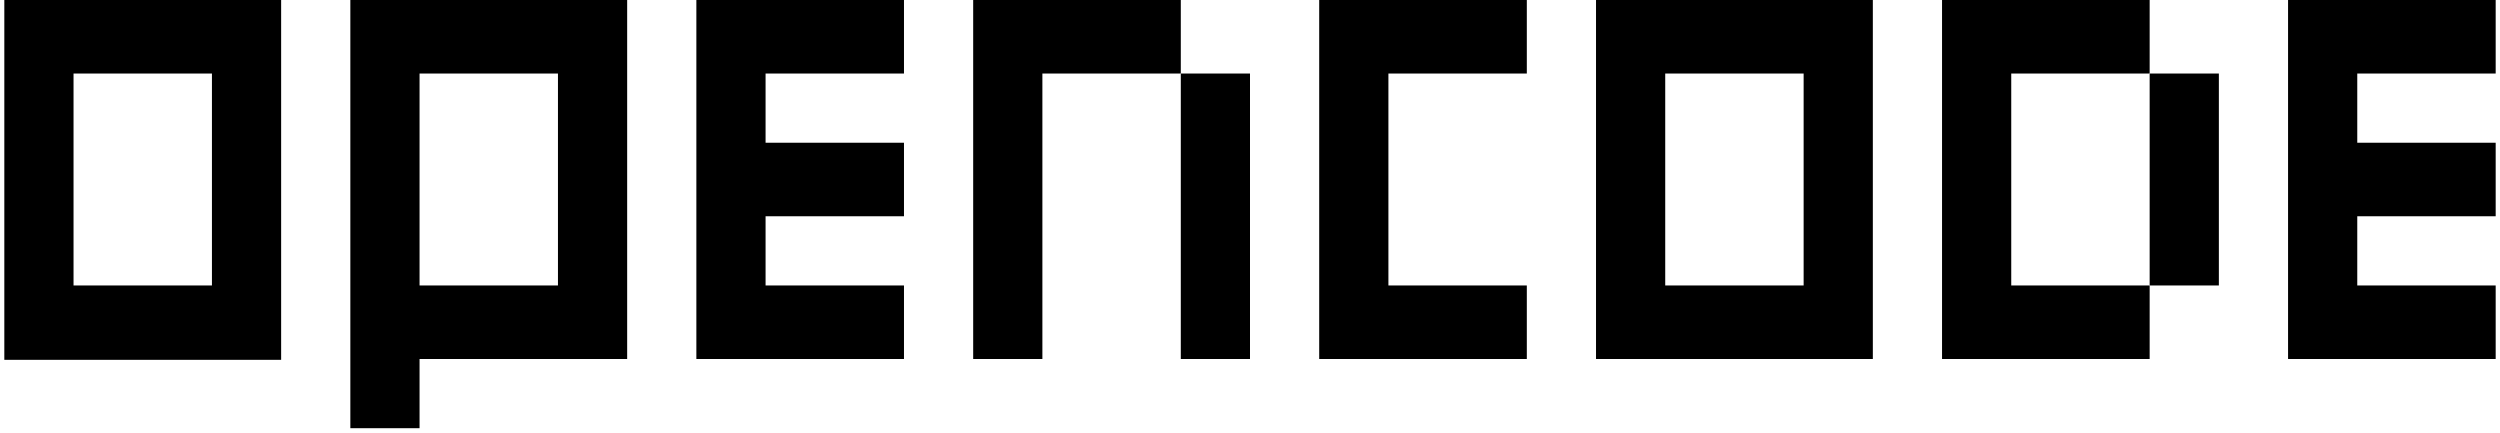
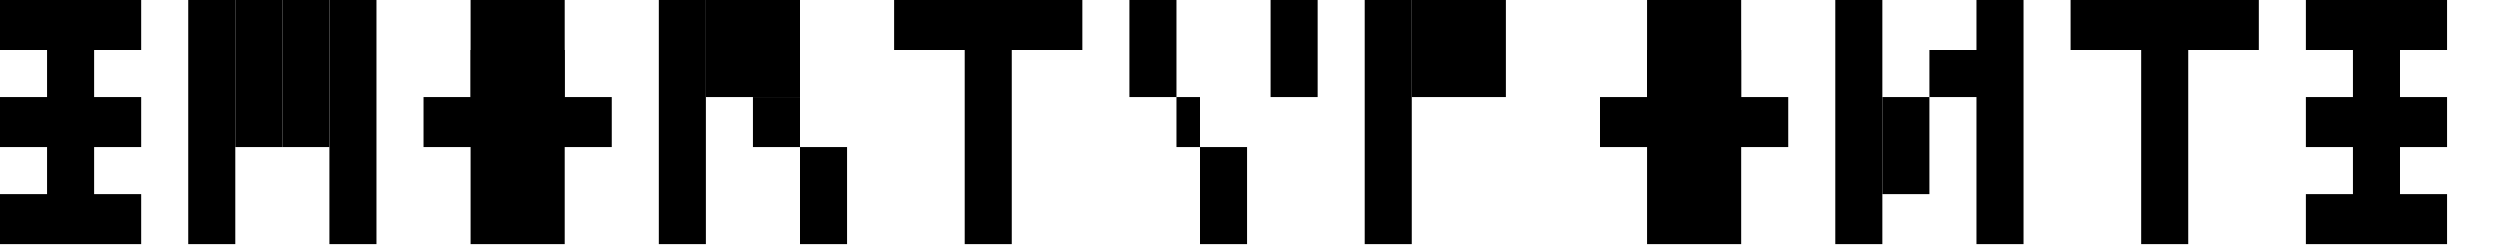
- <svg xmlns="http://www.w3.org/2000/svg" width="289" height="50" viewBox="0 0 289 50" fill="none">
-   <path d="M264.5 0H288.5V8.5H272.5V16.5H288.5V25H272.5V33H288.5V41.5H264.5V0Z" fill="black" />
-   <path d="M248.5 0H224.5V41.5H248.5V33H232.5V8.5H248.5V0Z" fill="black" />
-   <path d="M256.5 8.5H248.5V33H256.5V8.5Z" fill="black" />
-   <path fill-rule="evenodd" clip-rule="evenodd" d="M184.5 0H216.5V41.5H184.5V0ZM208.5 8.5H192.5V33H208.5V8.5Z" fill="black" />
-   <path d="M144.5 8.5H136.5V41.5H144.5V8.5Z" fill="black" />
-   <path d="M136.5 0H112.5V41.5H120.5V8.5H136.5V0Z" fill="black" />
-   <path d="M80.5 0H104.5V8.5H88.5V16.5H104.5V25H88.5V33H104.5V41.5H80.5V0Z" fill="black" />
-   <path fill-rule="evenodd" clip-rule="evenodd" d="M40.5 0H72.5V41.5H48.5V49.5H40.5V0ZM64.5 8.5H48.5V33H64.5V8.5Z" fill="black" />
-   <path fill-rule="evenodd" clip-rule="evenodd" d="M0.5 0H32.5V41.596H0.5V0ZM24.5 8.5H8.5V33H24.5V8.5Z" fill="black" />
-   <path d="M152.5 0H176.5V8.5H160.5V33H176.5V41.5H152.5V0Z" fill="black" />
+ <svg xmlns="http://www.w3.org/2000/svg" width="425" height="42" viewBox="0 0 425 42" fill="none">
+   <path d="M0 0H24V8.5H8V16.5H24V25H8V33H24V41.5H0V33H16V25H0V16.5H16V8.5H0V0Z" fill="black" />
+   <path d="M32 0H40V41.5H32V0Z" fill="black" />
+   <path d="M40 0H48V25H40V0Z" fill="black" />
+   <path d="M48 0H56V25H48V0Z" fill="black" />
+   <path d="M56 0H64V41.5H56V0Z" fill="black" />
+   <path d="M72 16.5H80V0H96V16.5H104V25H96V41.5H80V25H72V16.5Z" fill="black" />
+   <path d="M80 8.5H96V16.5H80V8.5Z" fill="black" />
+   <path d="M112 0H120V41.5H112V0Z" fill="black" />
+   <path d="M120 0H136V16.5H120V0Z" fill="black" />
+   <path d="M120 16.5H128V25H136V41.5H144V25H136V16.5Z" fill="black" />
+   <path d="M152 0H184V8.5H172V41.5H164V8.5H152V0Z" fill="black" />
+   <path d="M192 0H200V16.5H204V25H212V16.5H216V0H224V16.5H212V25H204V25H200V16.5H192V0Z" fill="black" />
+   <path d="M204 25H212V41.5H204V25Z" fill="black" />
+   <path d="M232 0H240V41.5H232V0Z" fill="black" />
+   <path d="M240 0H256V16.5H240V0Z" fill="black" />
+   <path d="M272 16.5H280V0H296V16.5H304V25H296V41.5H280V25H272V16.5Z" fill="black" />
+   <path d="M280 8.5H296V16.5H280V8.5Z" fill="black" />
+   <path d="M312 0H320V41.5H312V0Z" fill="black" />
+   <path d="M320 16.5H328V8.5H336V0H344V41.5H336V16.5H328V33H320V16.5Z" fill="black" />
+   <path d="M352 0H384V8.5H372V41.5H364V8.5H352V0Z" fill="black" />
+   <path d="M392 0H416V8.5H400V16.5H416V25H400V33H416V41.5H392V33H408V25H392V16.5H408V8.5H392V0Z" fill="black" />
</svg>
